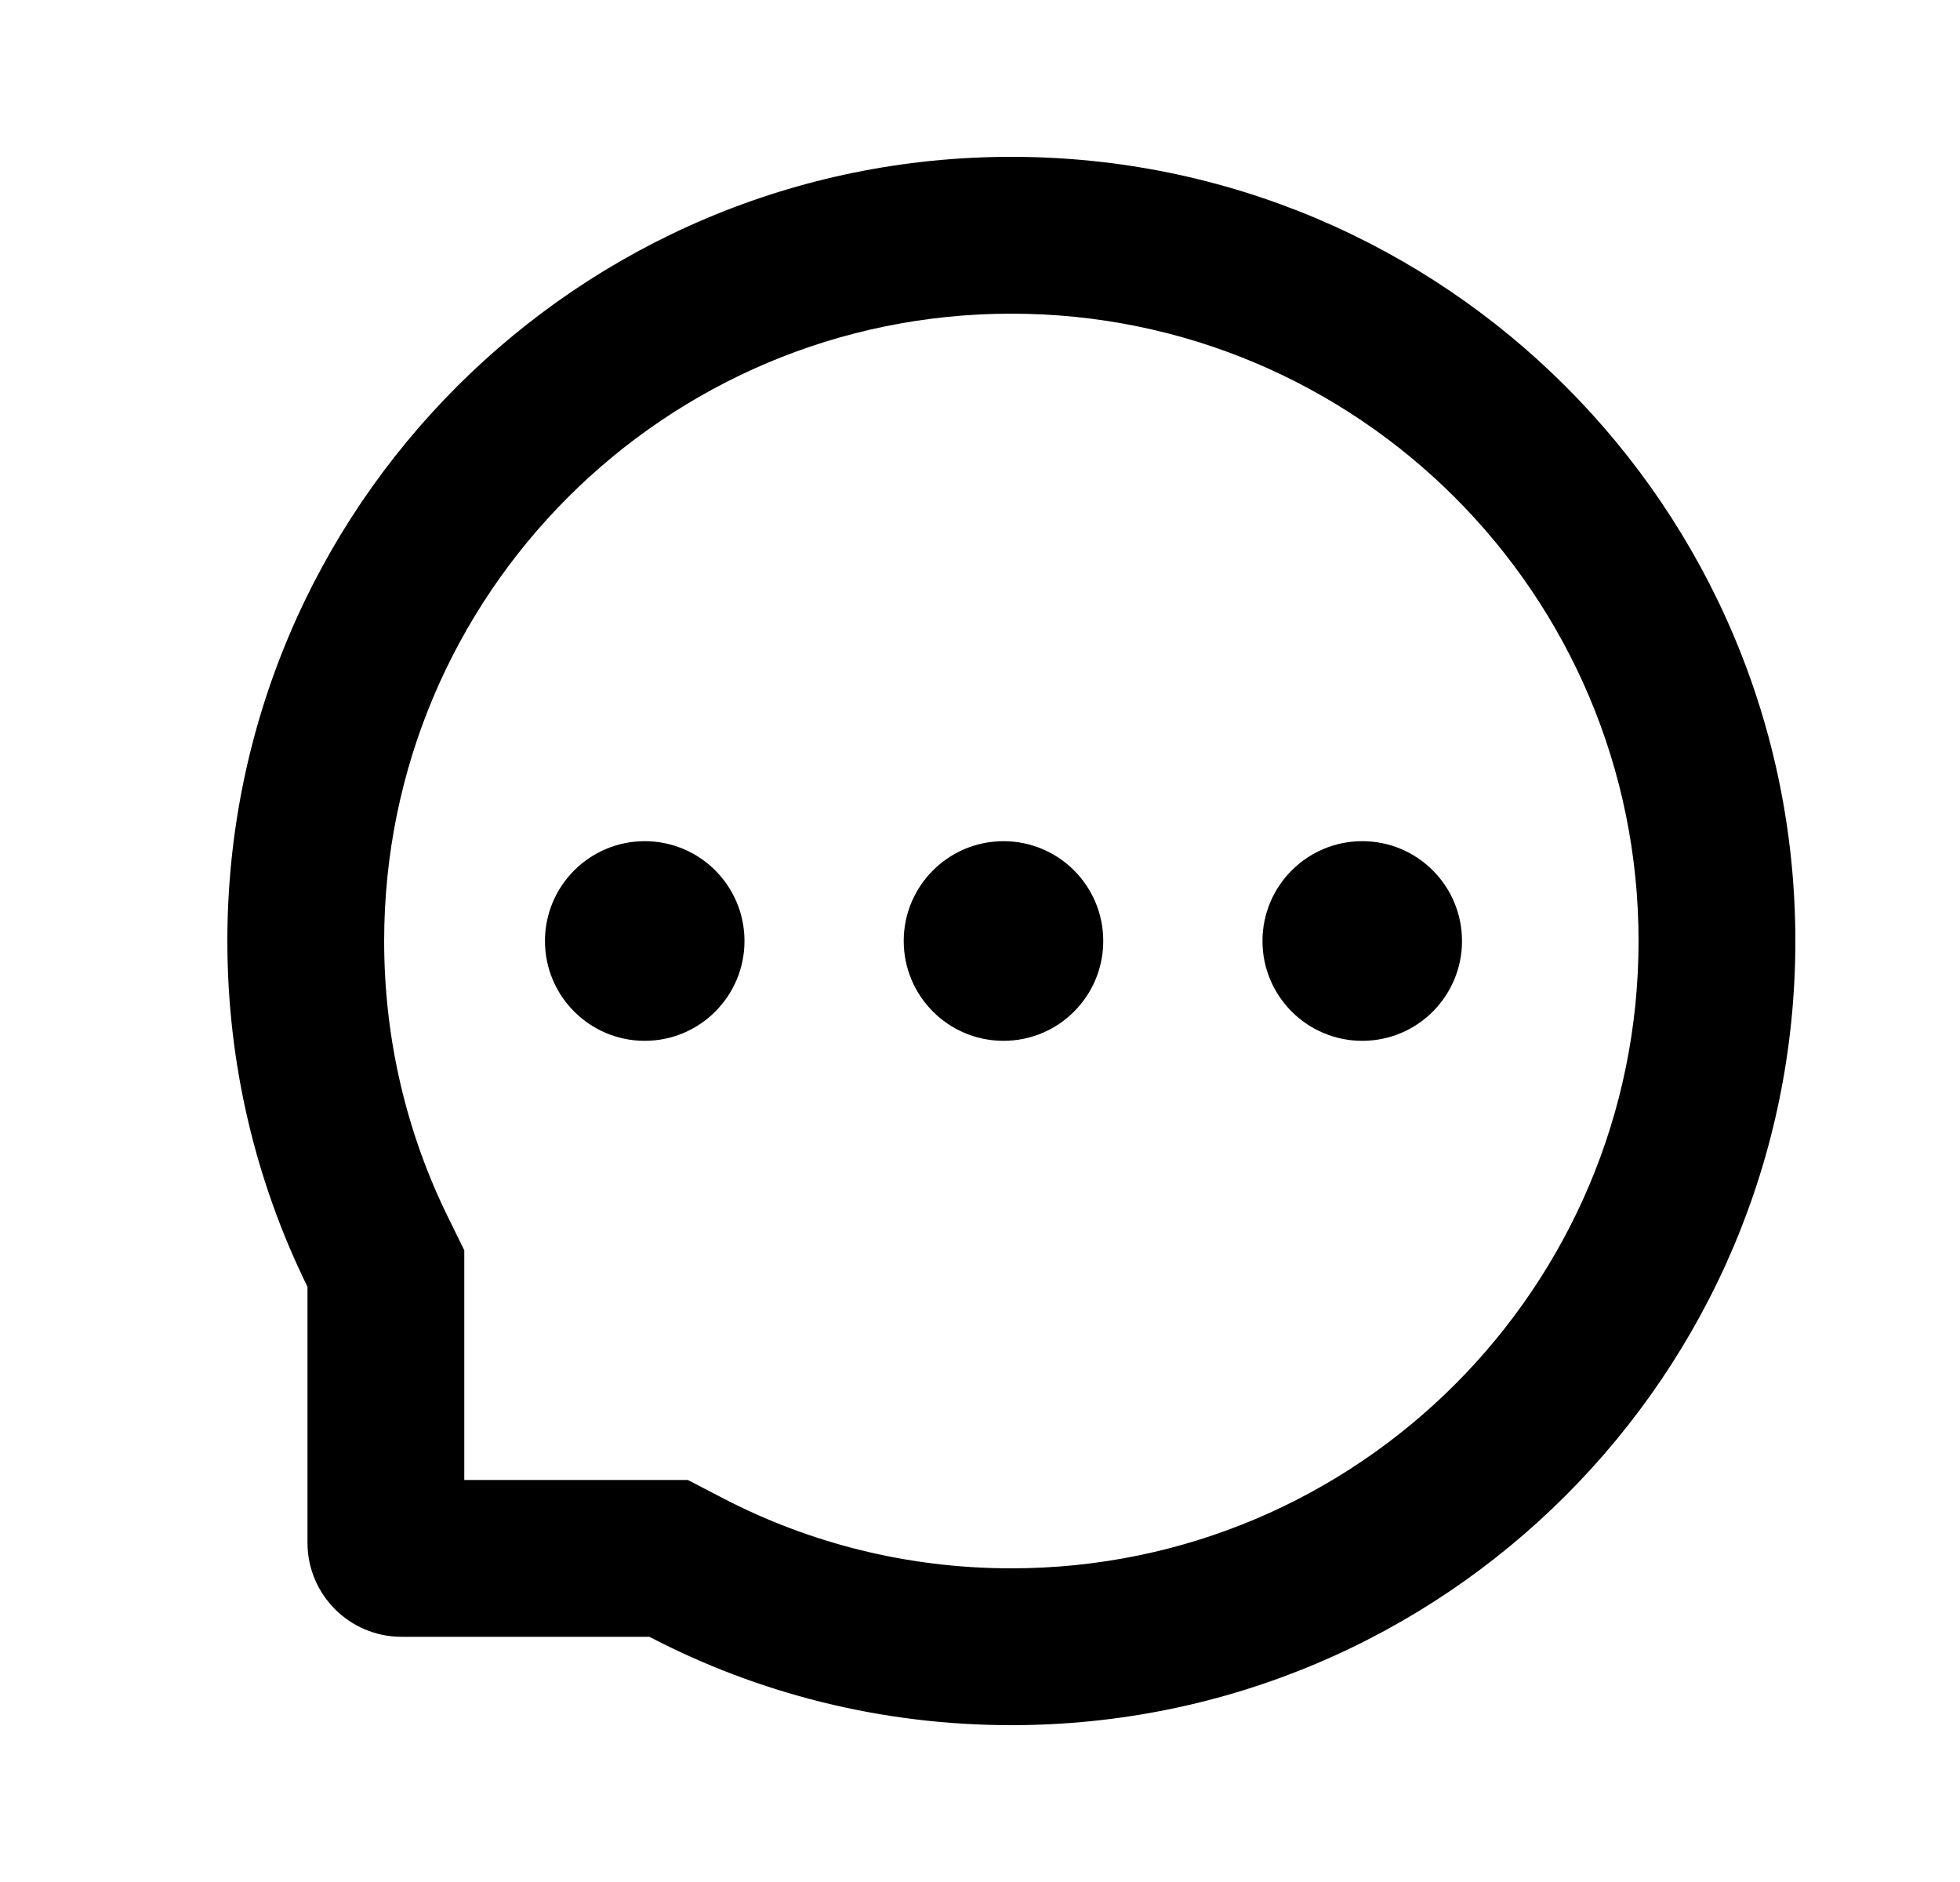
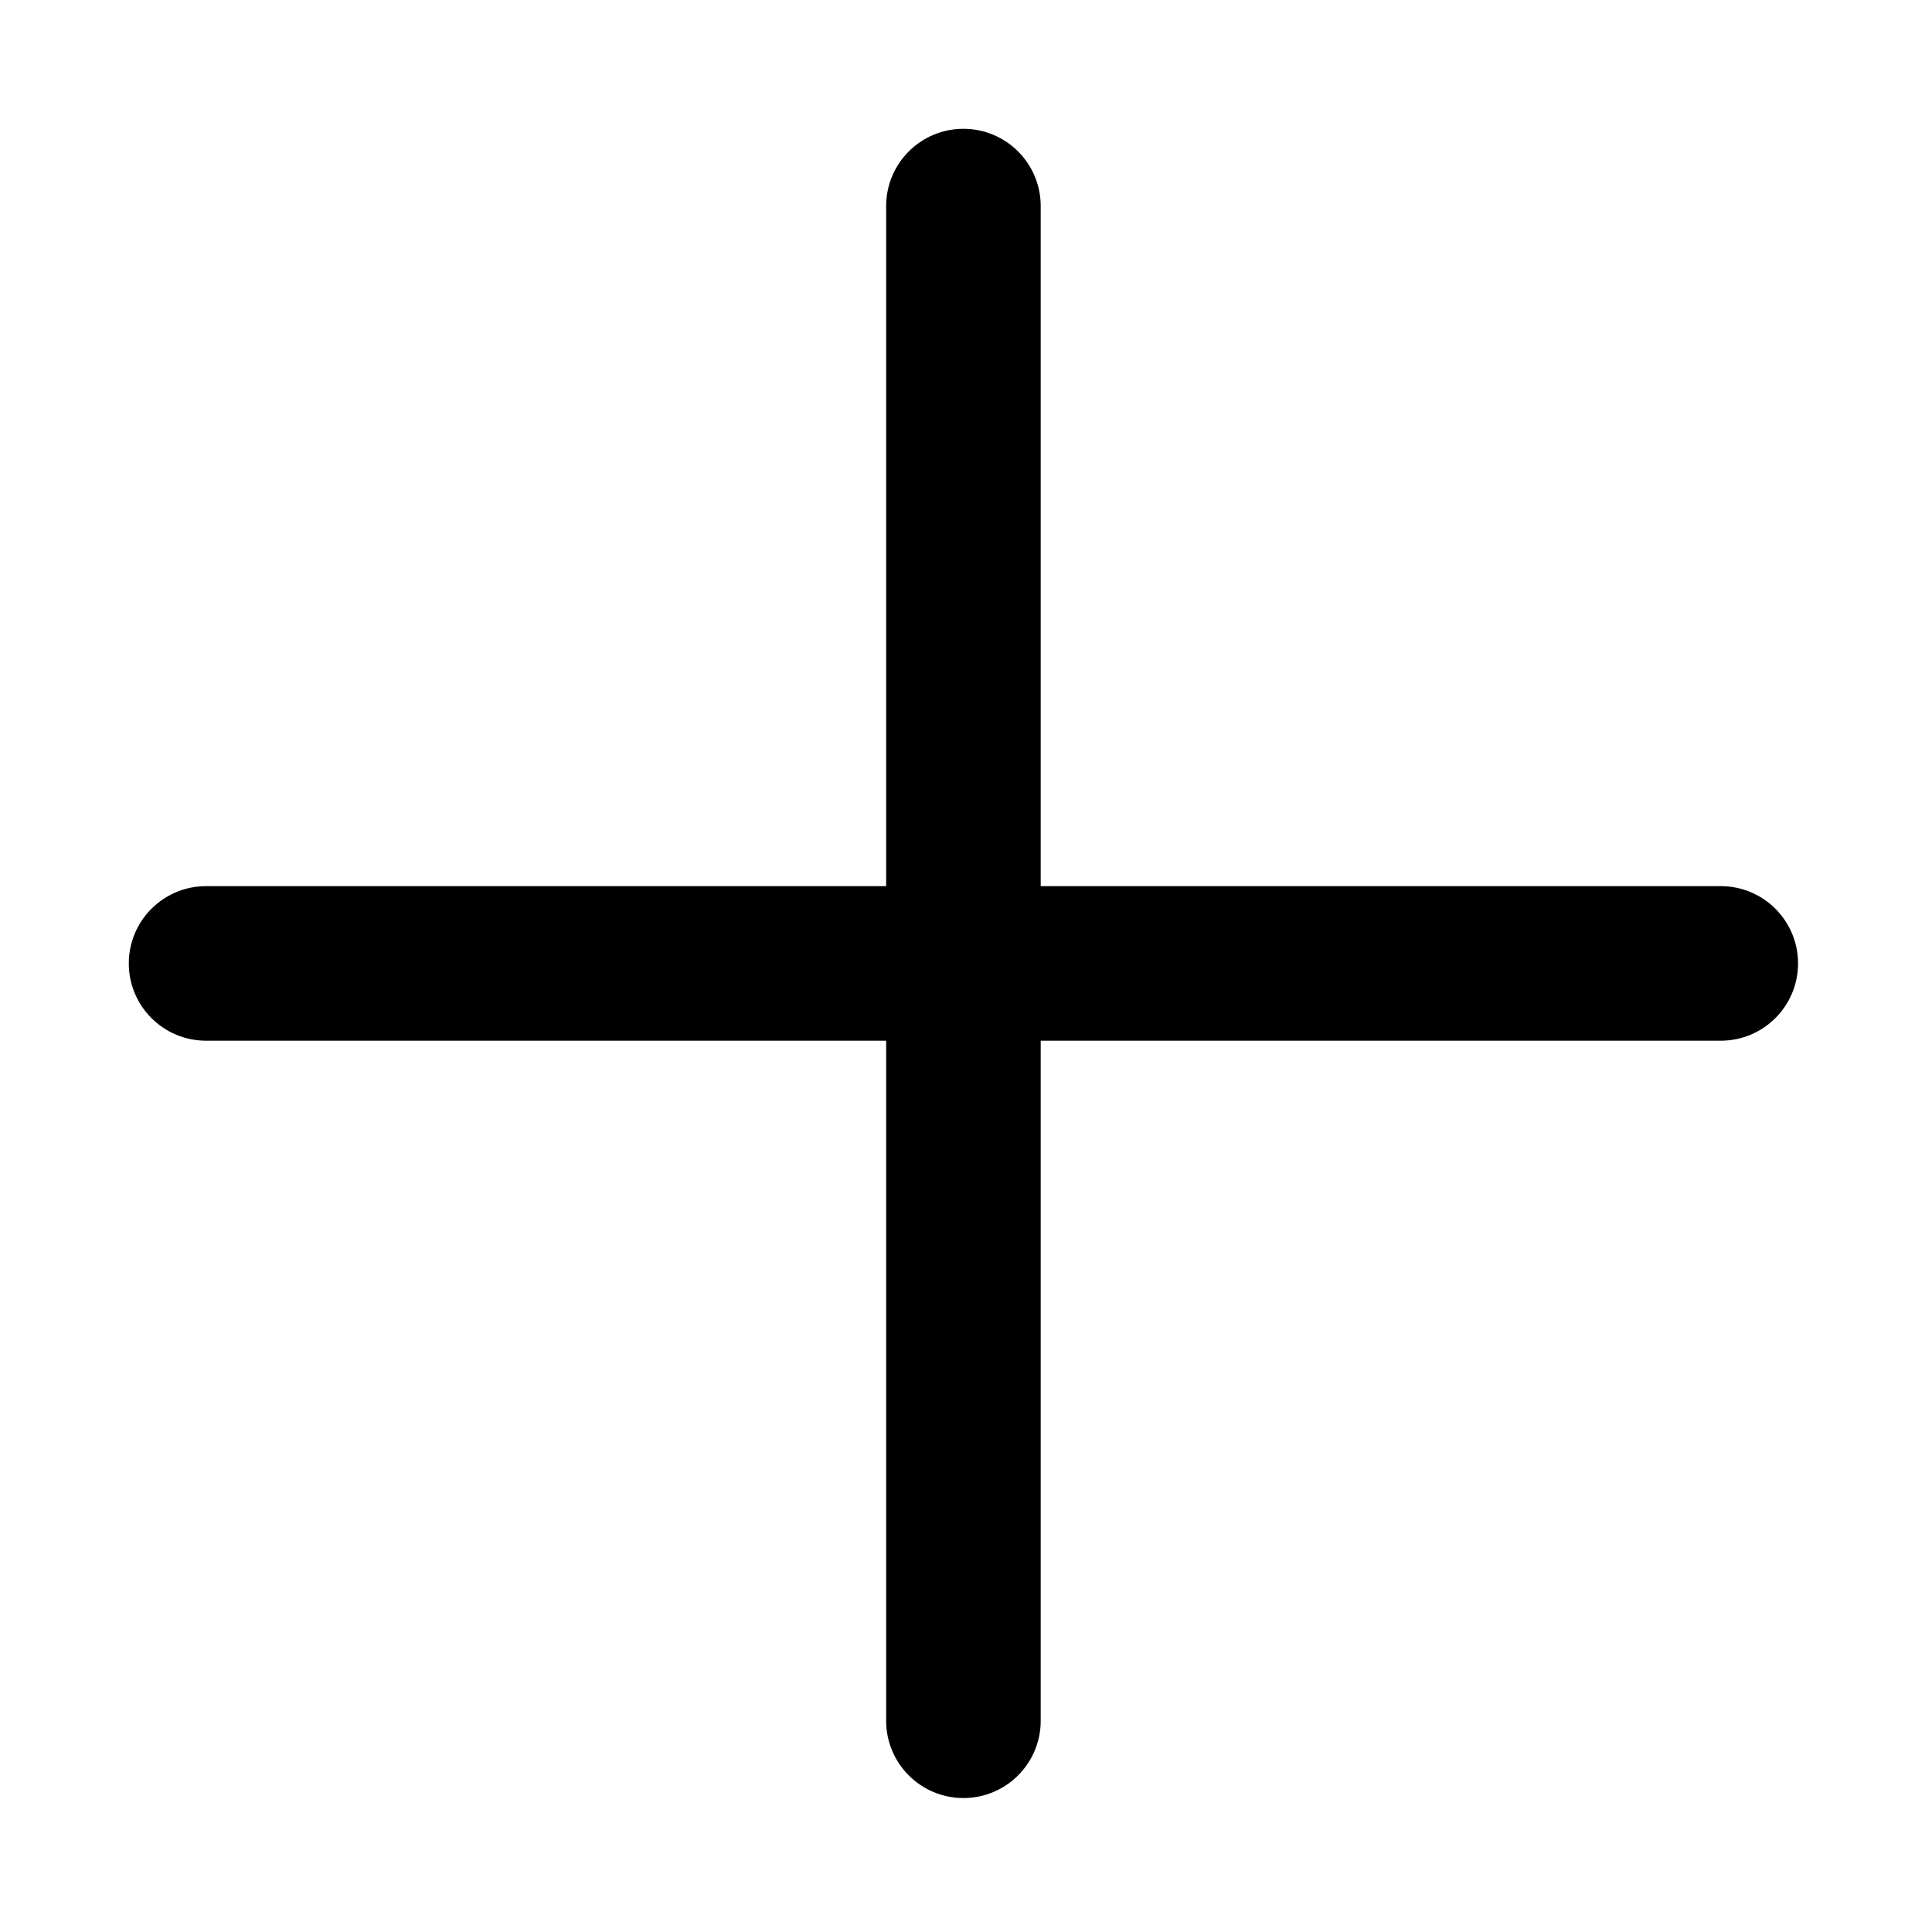
- <svg xmlns="http://www.w3.org/2000/svg" viewBox="0 0 25 24">
-   <path fill-rule="evenodd" clip-rule="evenodd" d="M5.922 15.944V18.873H8.773L9.208 19.099C10.31 19.674 11.564 20 12.9 20C17.318 20 20.9 16.418 20.9 12C20.9 7.582 17.318 4 12.9 4C8.482 4 4.9 7.582 4.9 12C4.9 13.27 5.194 14.465 5.717 15.527L5.922 15.944ZM22.9 12C22.9 17.523 18.423 22 12.9 22C11.235 22 9.664 21.593 8.283 20.873H5.122C4.459 20.873 3.922 20.336 3.922 19.673V16.41C3.268 15.08 2.9 13.583 2.9 12C2.9 6.477 7.377 2 12.9 2C18.423 2 22.9 6.477 22.9 12Z" />
-   <path d="M9.496 12C9.496 12.703 8.926 13.273 8.224 13.273C7.521 13.273 6.951 12.703 6.951 12C6.951 11.297 7.521 10.727 8.224 10.727C8.926 10.727 9.496 11.297 9.496 12Z" />
-   <path d="M14.072 12C14.072 12.703 13.503 13.273 12.8 13.273C12.097 13.273 11.527 12.703 11.527 12C11.527 11.297 12.097 10.727 12.8 10.727C13.503 10.727 14.072 11.297 14.072 12Z" />
-   <path d="M17.376 13.273C18.079 13.273 18.648 12.703 18.648 12C18.648 11.297 18.079 10.727 17.376 10.727C16.673 10.727 16.103 11.297 16.103 12C16.103 12.703 16.673 13.273 17.376 13.273Z" />
+ <svg xmlns="http://www.w3.org/2000/svg" t="1743478133150" class="icon" viewBox="0 0 1024 1024" version="1.1" p-id="3371" width="200" height="200">
+   <path d="M510.635 68.267c22.621 0 40.96 18.338 40.96 40.96v360.447h360.448c22.621 0 40.96 18.34 40.96 40.96 0 22.622-18.339 40.96-40.96 40.96H551.595v360.449c0 22.621-18.339 40.96-40.96 40.96-22.622 0-40.96-18.339-40.96-40.96V551.595H109.227c-22.622 0-40.96-18.339-40.96-40.96 0-22.622 18.338-40.96 40.96-40.96l360.448-0.001V109.227c0-22.622 18.338-40.96 40.96-40.96z" fill="#000000" p-id="3372" />
</svg>
